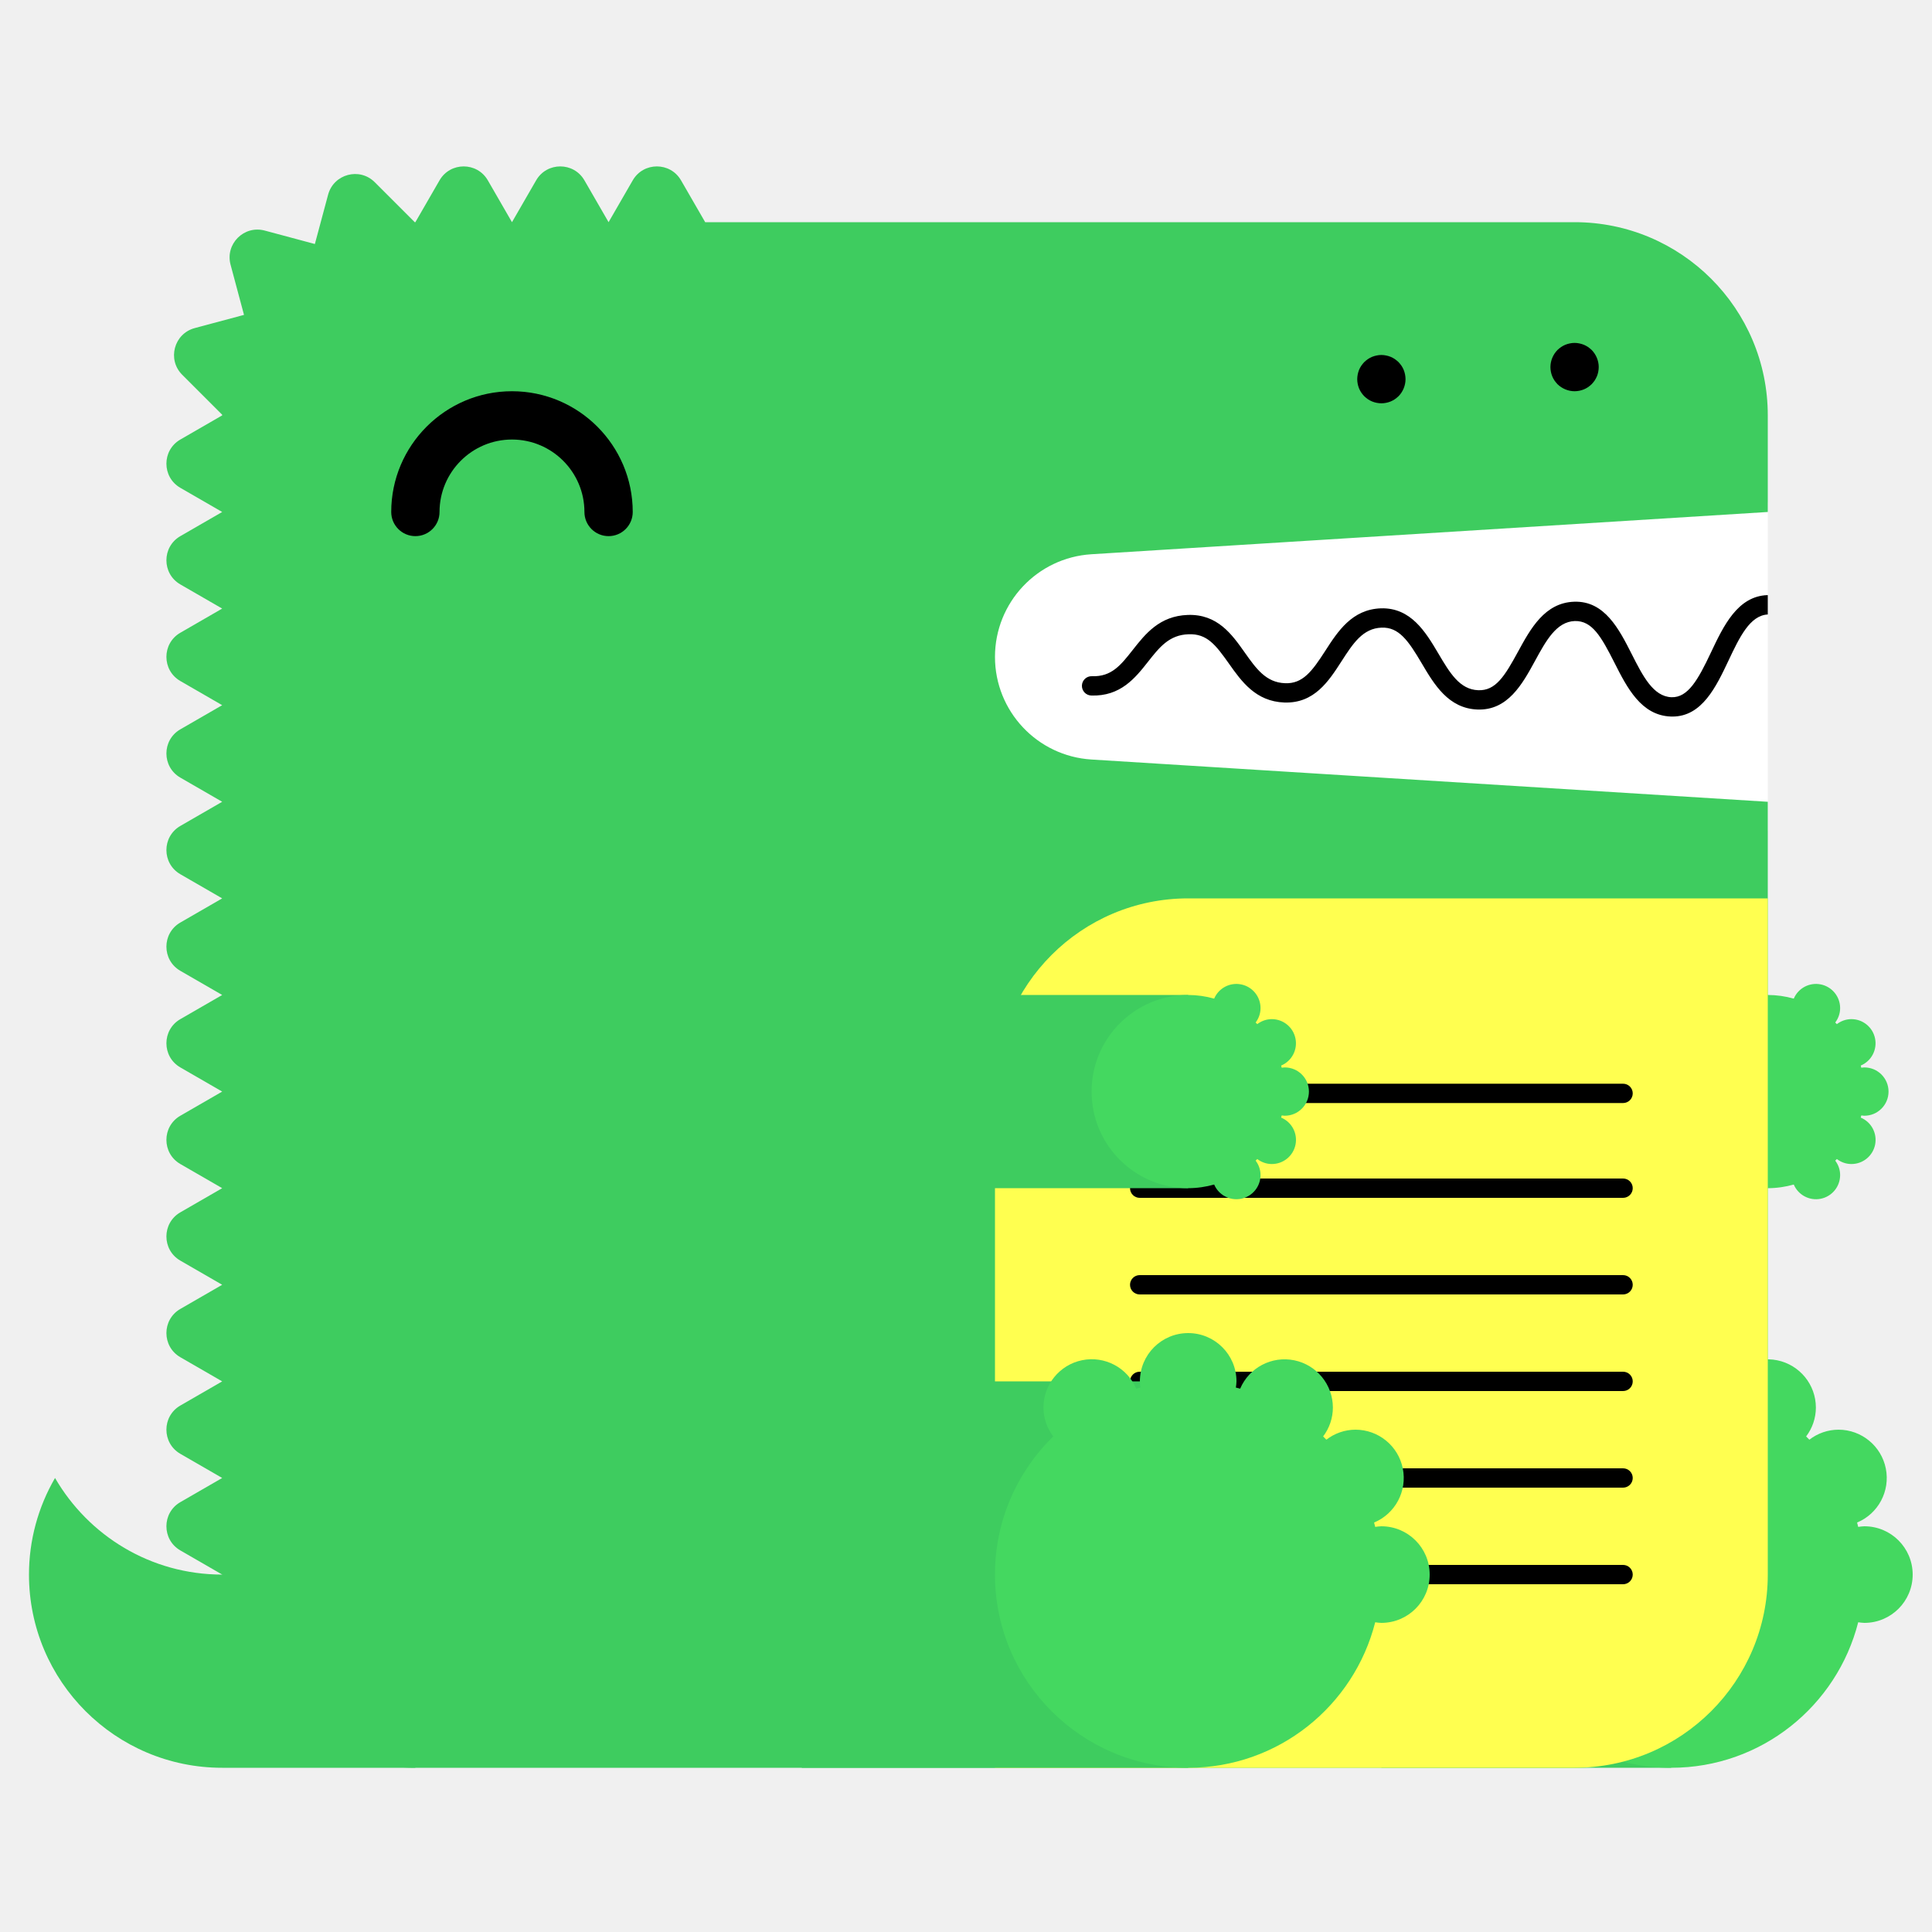
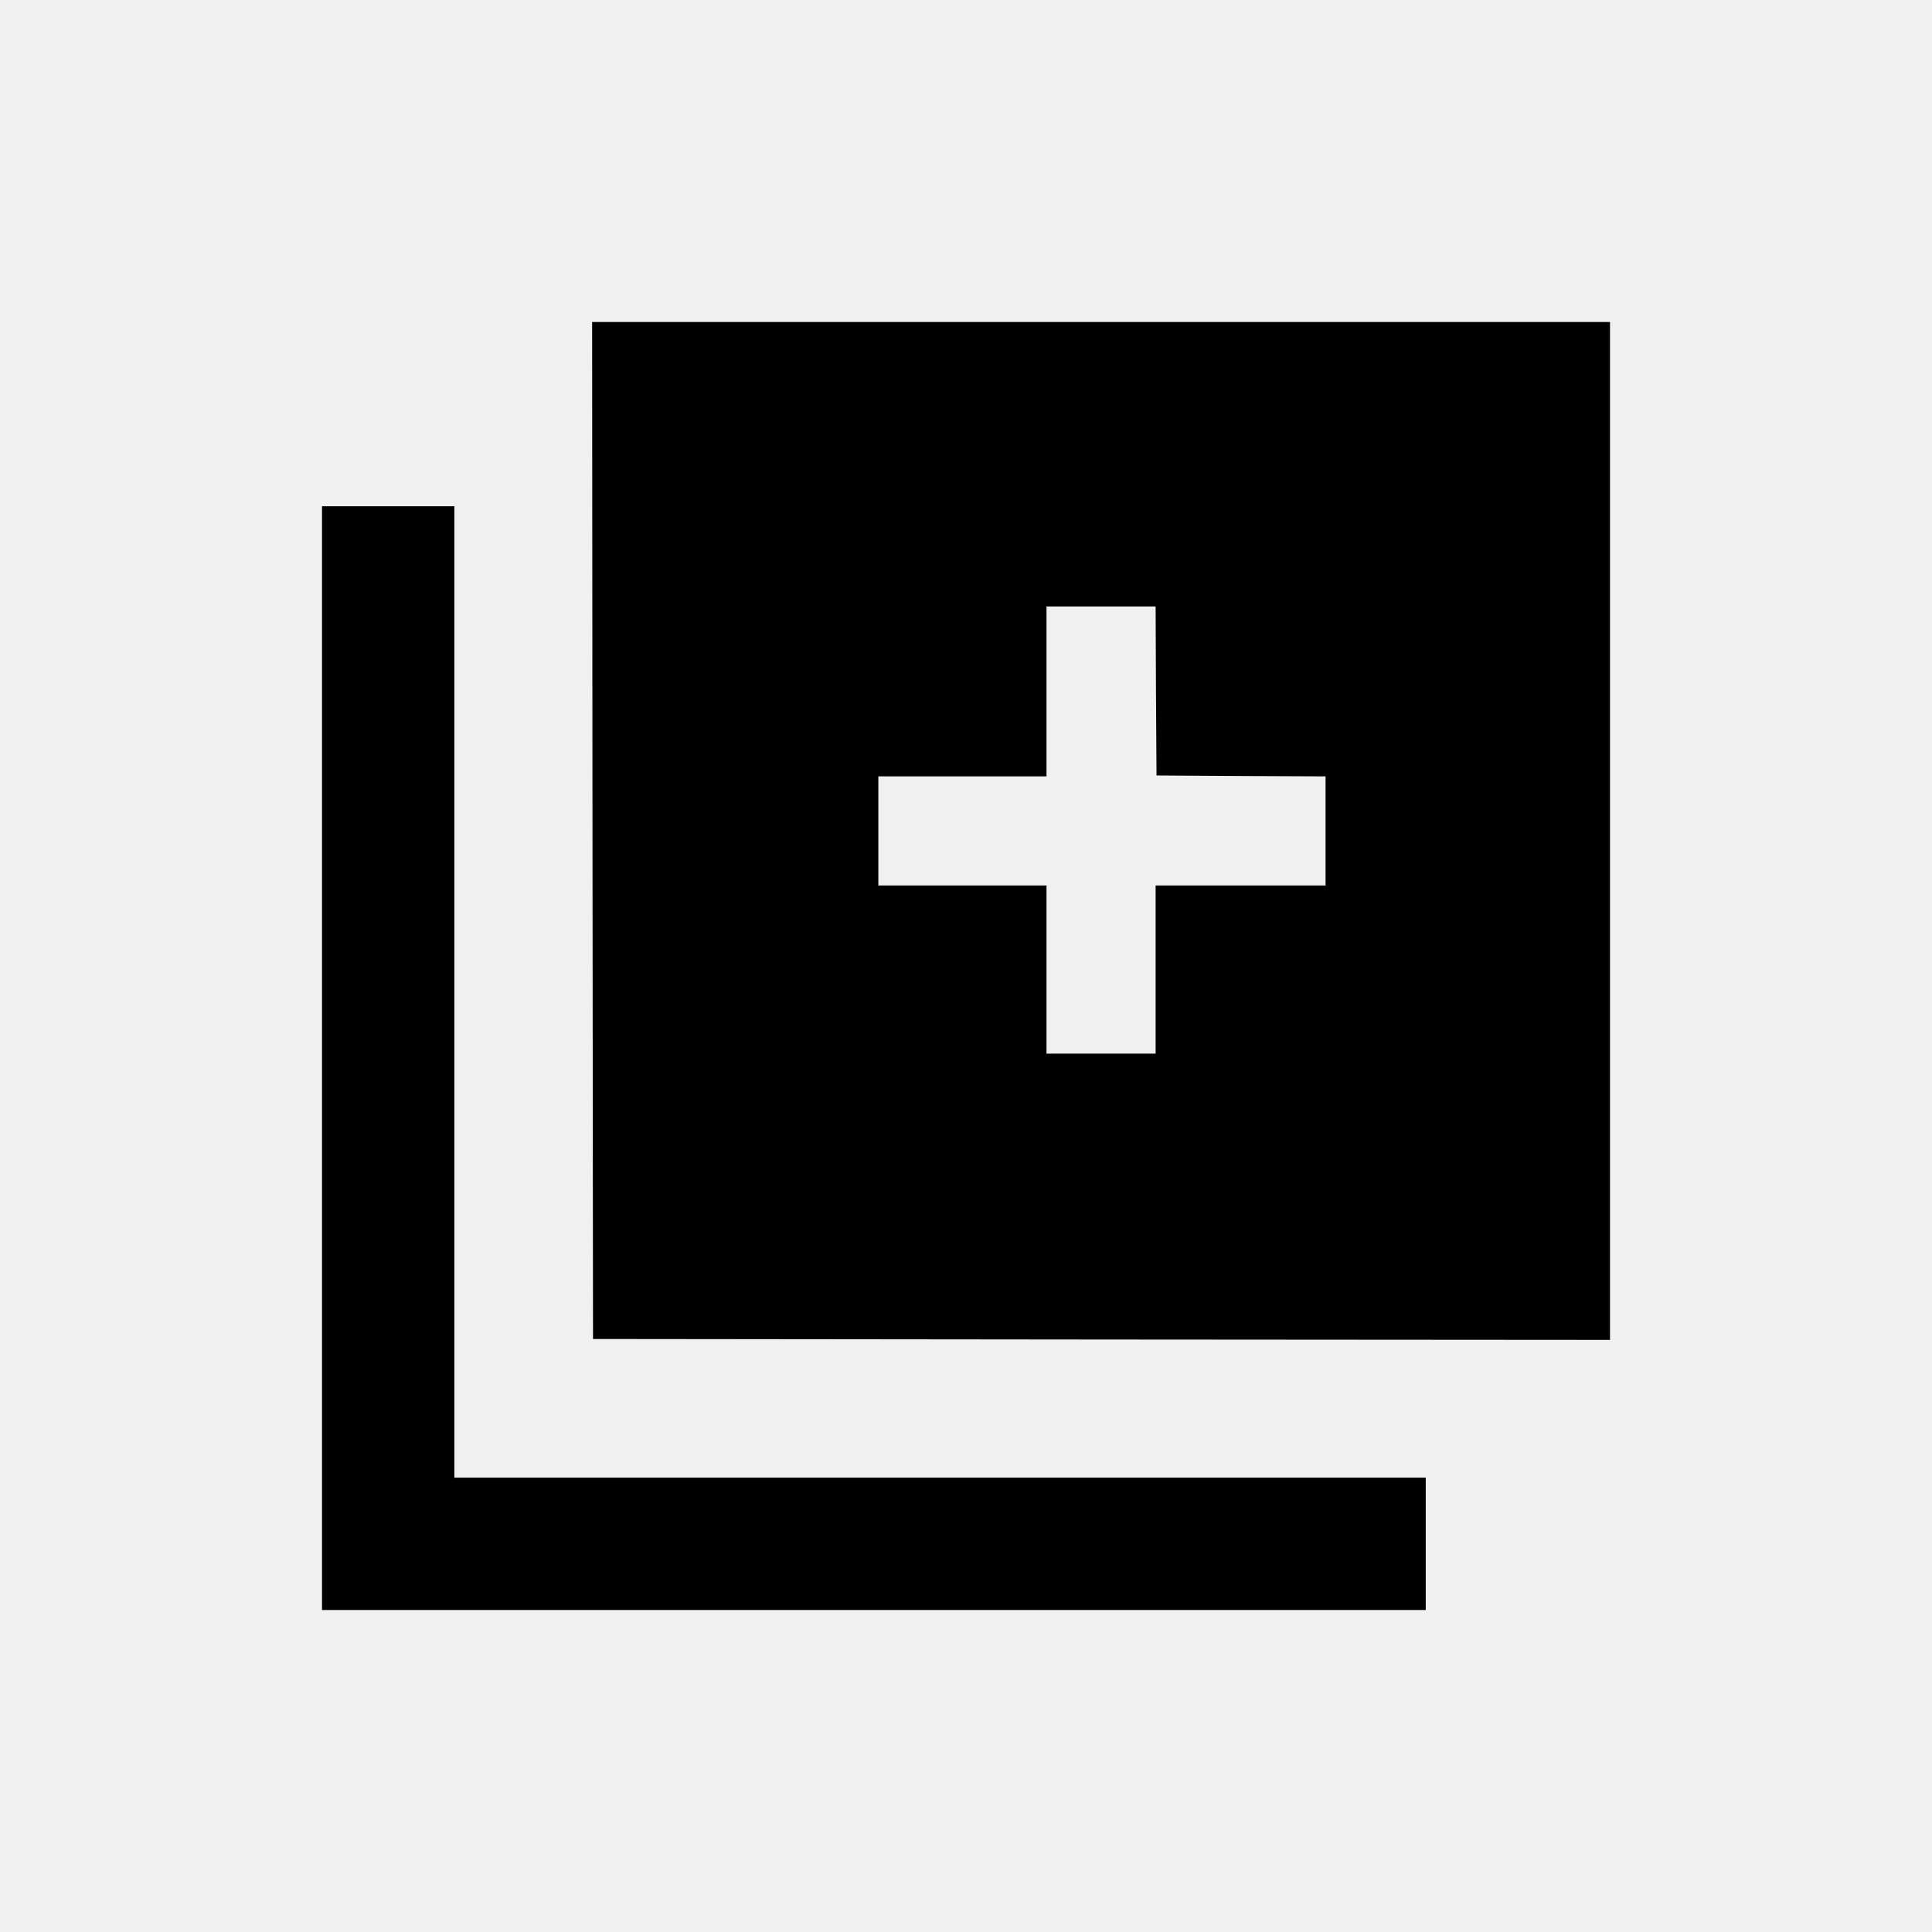
- <svg xmlns="http://www.w3.org/2000/svg" width="200" height="200" viewBox="0 0 200 200">
-   <g fill="none" fill-rule="evenodd">
-     <path fill="#FFF" d="M99 52h84v34H99z" />
-     <path d="M23 163c-7.398 0-13.843-4.027-17.303-10A19.886 19.886 0 0 0 3 163c0 11.046 8.954 20 20 20h20v-20H23z" fill="#3ECC5F" />
-     <path d="M112.98 57.376L183 53V43c0-11.046-8.954-20-20-20H73l-2.5-4.33c-1.112-1.925-3.889-1.925-5 0L63 23l-2.5-4.33c-1.111-1.925-3.889-1.925-5 0L53 23l-2.5-4.33c-1.111-1.925-3.889-1.925-5 0L43 23c-.022 0-.042.003-.065.003l-4.142-4.141c-1.57-1.571-4.252-.853-4.828 1.294l-1.369 5.104-5.192-1.392c-2.148-.575-4.111 1.389-3.535 3.536l1.39 5.193-5.102 1.367c-2.148.576-2.867 3.259-1.296 4.83l4.142 4.142c0 .021-.003.042-.003.064l-4.33 2.5c-1.925 1.111-1.925 3.889 0 5L23 53l-4.33 2.5c-1.925 1.111-1.925 3.889 0 5L23 63l-4.33 2.5c-1.925 1.111-1.925 3.889 0 5L23 73l-4.33 2.5c-1.925 1.111-1.925 3.889 0 5L23 83l-4.33 2.5c-1.925 1.111-1.925 3.889 0 5L23 93l-4.33 2.5c-1.925 1.111-1.925 3.889 0 5L23 103l-4.33 2.5c-1.925 1.111-1.925 3.889 0 5L23 113l-4.33 2.5c-1.925 1.111-1.925 3.889 0 5L23 123l-4.33 2.5c-1.925 1.111-1.925 3.889 0 5L23 133l-4.33 2.5c-1.925 1.111-1.925 3.889 0 5L23 143l-4.33 2.5c-1.925 1.111-1.925 3.889 0 5L23 153l-4.33 2.5c-1.925 1.111-1.925 3.889 0 5L23 163c0 11.046 8.954 20 20 20h120c11.046 0 20-8.954 20-20V83l-70.02-4.376A10.645 10.645 0 0 1 103 68c0-5.621 4.37-10.273 9.98-10.624" fill="#3ECC5F" />
-     <path fill="#3ECC5F" d="M143 183h30v-40h-30z" />
-     <path d="M193 158c-.219 0-.428.037-.639.064-.038-.15-.074-.301-.116-.451A5 5 0 0 0 190.32 148a4.96 4.96 0 0 0-3.016 1.036 26.531 26.531 0 0 0-.335-.336 4.955 4.955 0 0 0 1.011-2.987 5 5 0 0 0-9.599-1.959c-.148-.042-.297-.077-.445-.115.027-.211.064-.42.064-.639a5 5 0 0 0-5-5 5 5 0 0 0-5 5c0 .219.037.428.064.639-.148.038-.297.073-.445.115a4.998 4.998 0 0 0-9.599 1.959c0 1.125.384 2.151 1.011 2.987-3.717 3.632-6.031 8.693-6.031 14.3 0 11.046 8.954 20 20 20 9.339 0 17.16-6.41 19.361-15.064.211.027.42.064.639.064a5 5 0 0 0 5-5 5 5 0 0 0-5-5" fill="#44D860" />
-     <path fill="#3ECC5F" d="M153 123h30v-20h-30z" />
-     <path d="M193 115.5a2.5 2.5 0 1 0 0-5c-.109 0-.214.019-.319.032-.02-.075-.037-.15-.058-.225a2.501 2.501 0 0 0-.963-4.807c-.569 0-1.088.197-1.508.518a6.653 6.653 0 0 0-.168-.168c.314-.417.506-.931.506-1.494a2.5 2.5 0 0 0-4.8-.979A9.987 9.987 0 0 0 183 103c-5.522 0-10 4.478-10 10s4.478 10 10 10c.934 0 1.833-.138 2.69-.377a2.5 2.5 0 0 0 4.8-.979c0-.563-.192-1.077-.506-1.494.057-.055.113-.111.168-.168.42.321.939.518 1.508.518a2.5 2.5 0 0 0 .963-4.807c.021-.074.038-.15.058-.225.105.013.21.032.319.032" fill="#44D860" />
-     <path d="M63 55.5a2.5 2.5 0 0 1-2.5-2.5c0-4.136-3.364-7.5-7.5-7.5s-7.5 3.364-7.5 7.5a2.5 2.5 0 1 1-5 0c0-6.893 5.607-12.5 12.5-12.5S65.5 46.107 65.5 53a2.5 2.5 0 0 1-2.5 2.5" fill="#000" />
-     <path d="M103 183h60c11.046 0 20-8.954 20-20V93h-60c-11.046 0-20 8.954-20 20v70z" fill="#FFFF50" />
-     <path d="M168.02 124h-50.04a1 1 0 1 1 0-2h50.04a1 1 0 1 1 0 2m0 20h-50.04a1 1 0 1 1 0-2h50.04a1 1 0 1 1 0 2m0 20h-50.04a1 1 0 1 1 0-2h50.04a1 1 0 1 1 0 2m0-49.814h-50.04a1 1 0 1 1 0-2h50.04a1 1 0 1 1 0 2m0 19.814h-50.04a1 1 0 1 1 0-2h50.04a1 1 0 1 1 0 2m0 20h-50.04a1 1 0 1 1 0-2h50.04a1 1 0 1 1 0 2M183 61.611c-.012 0-.022-.006-.034-.005-3.09.105-4.552 3.196-5.842 5.923-1.346 2.85-2.387 4.703-4.093 4.647-1.889-.068-2.969-2.202-4.113-4.46-1.314-2.594-2.814-5.536-5.963-5.426-3.046.104-4.513 2.794-5.807 5.167-1.377 2.528-2.314 4.065-4.121 3.994-1.927-.07-2.951-1.805-4.136-3.813-1.321-2.236-2.848-4.75-5.936-4.664-2.994.103-4.465 2.385-5.763 4.4-1.373 2.13-2.335 3.428-4.165 3.351-1.973-.07-2.992-1.51-4.171-3.177-1.324-1.873-2.816-3.993-5.895-3.89-2.928.1-4.399 1.97-5.696 3.618-1.232 1.564-2.194 2.802-4.229 2.724a1 1 0 0 0-.072 2c3.017.101 4.545-1.8 5.872-3.487 1.177-1.496 2.193-2.787 4.193-2.855 1.926-.082 2.829 1.115 4.195 3.045 1.297 1.834 2.769 3.914 5.731 4.021 3.103.104 4.596-2.215 5.918-4.267 1.182-1.834 2.202-3.417 4.15-3.484 1.793-.067 2.769 1.35 4.145 3.681 1.297 2.197 2.766 4.686 5.787 4.796 3.125.108 4.634-2.62 5.949-5.035 1.139-2.088 2.214-4.06 4.119-4.126 1.793-.042 2.728 1.595 4.111 4.33 1.292 2.553 2.757 5.445 5.825 5.556l.169.003c3.064 0 4.518-3.075 5.805-5.794 1.139-2.41 2.217-4.68 4.067-4.773v-2z" fill="#000" />
-     <path fill="#3ECC5F" d="M83 183h40v-40H83z" />
-     <path d="M143 158c-.219 0-.428.037-.639.064-.038-.15-.074-.301-.116-.451A5 5 0 0 0 140.32 148a4.96 4.96 0 0 0-3.016 1.036 26.531 26.531 0 0 0-.335-.336 4.955 4.955 0 0 0 1.011-2.987 5 5 0 0 0-9.599-1.959c-.148-.042-.297-.077-.445-.115.027-.211.064-.42.064-.639a5 5 0 0 0-5-5 5 5 0 0 0-5 5c0 .219.037.428.064.639-.148.038-.297.073-.445.115a4.998 4.998 0 0 0-9.599 1.959c0 1.125.384 2.151 1.011 2.987-3.717 3.632-6.031 8.693-6.031 14.3 0 11.046 8.954 20 20 20 9.339 0 17.16-6.41 19.361-15.064.211.027.42.064.639.064a5 5 0 0 0 5-5 5 5 0 0 0-5-5" fill="#44D860" />
-     <path fill="#3ECC5F" d="M83 123h40v-20H83z" />
-     <path d="M133 115.5a2.5 2.5 0 1 0 0-5c-.109 0-.214.019-.319.032-.02-.075-.037-.15-.058-.225a2.501 2.501 0 0 0-.963-4.807c-.569 0-1.088.197-1.508.518a6.653 6.653 0 0 0-.168-.168c.314-.417.506-.931.506-1.494a2.5 2.5 0 0 0-4.8-.979A9.987 9.987 0 0 0 123 103c-5.522 0-10 4.478-10 10s4.478 10 10 10c.934 0 1.833-.138 2.69-.377a2.5 2.5 0 0 0 4.8-.979c0-.563-.192-1.077-.506-1.494.057-.055.113-.111.168-.168.42.321.939.518 1.508.518a2.5 2.5 0 0 0 .963-4.807c.021-.074.038-.15.058-.225.105.013.21.032.319.032" fill="#44D860" />
-     <path d="M143 41.75c-.16 0-.33-.02-.49-.05a2.52 2.52 0 0 1-.47-.14c-.15-.06-.29-.14-.431-.23-.13-.09-.259-.2-.38-.31-.109-.12-.219-.24-.309-.38s-.17-.28-.231-.43a2.619 2.619 0 0 1-.189-.96c0-.16.02-.33.05-.49.03-.16.08-.31.139-.47.061-.15.141-.29.231-.43.09-.13.2-.26.309-.38.121-.11.25-.22.38-.31.141-.09.281-.17.431-.23.149-.06.31-.11.47-.14.32-.07.65-.07.98 0 .159.03.32.08.47.14.149.06.29.14.43.23.13.09.259.2.38.31.11.12.22.25.31.38.09.14.17.28.23.43.06.16.11.31.14.47.029.16.05.33.05.49 0 .66-.271 1.31-.73 1.77-.121.11-.25.22-.38.31-.14.09-.281.17-.43.23a2.565 2.565 0 0 1-.96.19m20-1.25c-.66 0-1.3-.27-1.771-.73a3.802 3.802 0 0 1-.309-.38c-.09-.14-.17-.28-.231-.43a2.619 2.619 0 0 1-.189-.96c0-.66.27-1.3.729-1.77.121-.11.25-.22.38-.31.141-.09.281-.17.431-.23.149-.06.31-.11.47-.14.32-.07.66-.07.98 0 .159.03.32.08.47.14.149.06.29.14.43.23.13.09.259.2.38.31.459.47.73 1.11.73 1.77 0 .16-.021.33-.05.49-.03.16-.08.32-.14.47-.07.15-.14.29-.23.43-.09.13-.2.26-.31.38-.121.11-.25.22-.38.31-.14.09-.281.17-.43.23a2.565 2.565 0 0 1-.96.19" fill="#000" />
+ <svg xmlns="http://www.w3.org/2000/svg" version="1.0" width="1080pt" height="1080pt" viewBox="0 0 1080 1080" preserveAspectRatio="xMidYMid meet">
+   <g transform="translate(0,1080) scale(0.1,-0.1)" fill="#000000" stroke="none">
+     <path d="M3312 6158 l3 -2843 2843 -3 2842 -2 0 2845 0 2845 -2845 0 -2845 0 2 -2842z m3150 780 l3 -473 473 -3 472 -2 0 -305 0 -305 -475 0 -475 0 0 -470 0 -470 -305 0 -305 0 0 470 0 470 -470 0 -470 0 0 305 0 305 470 0 470 0 0 475 0 475 305 0 305 0 2 -472z" />
+     <path d="M1800 4885 l0 -3085 3085 0 3085 0 0 370 0 370 -2715 0 -2715 0 0 2715 0 2715 -370 0 -370 0 0 -3085z" />
  </g>
</svg>
